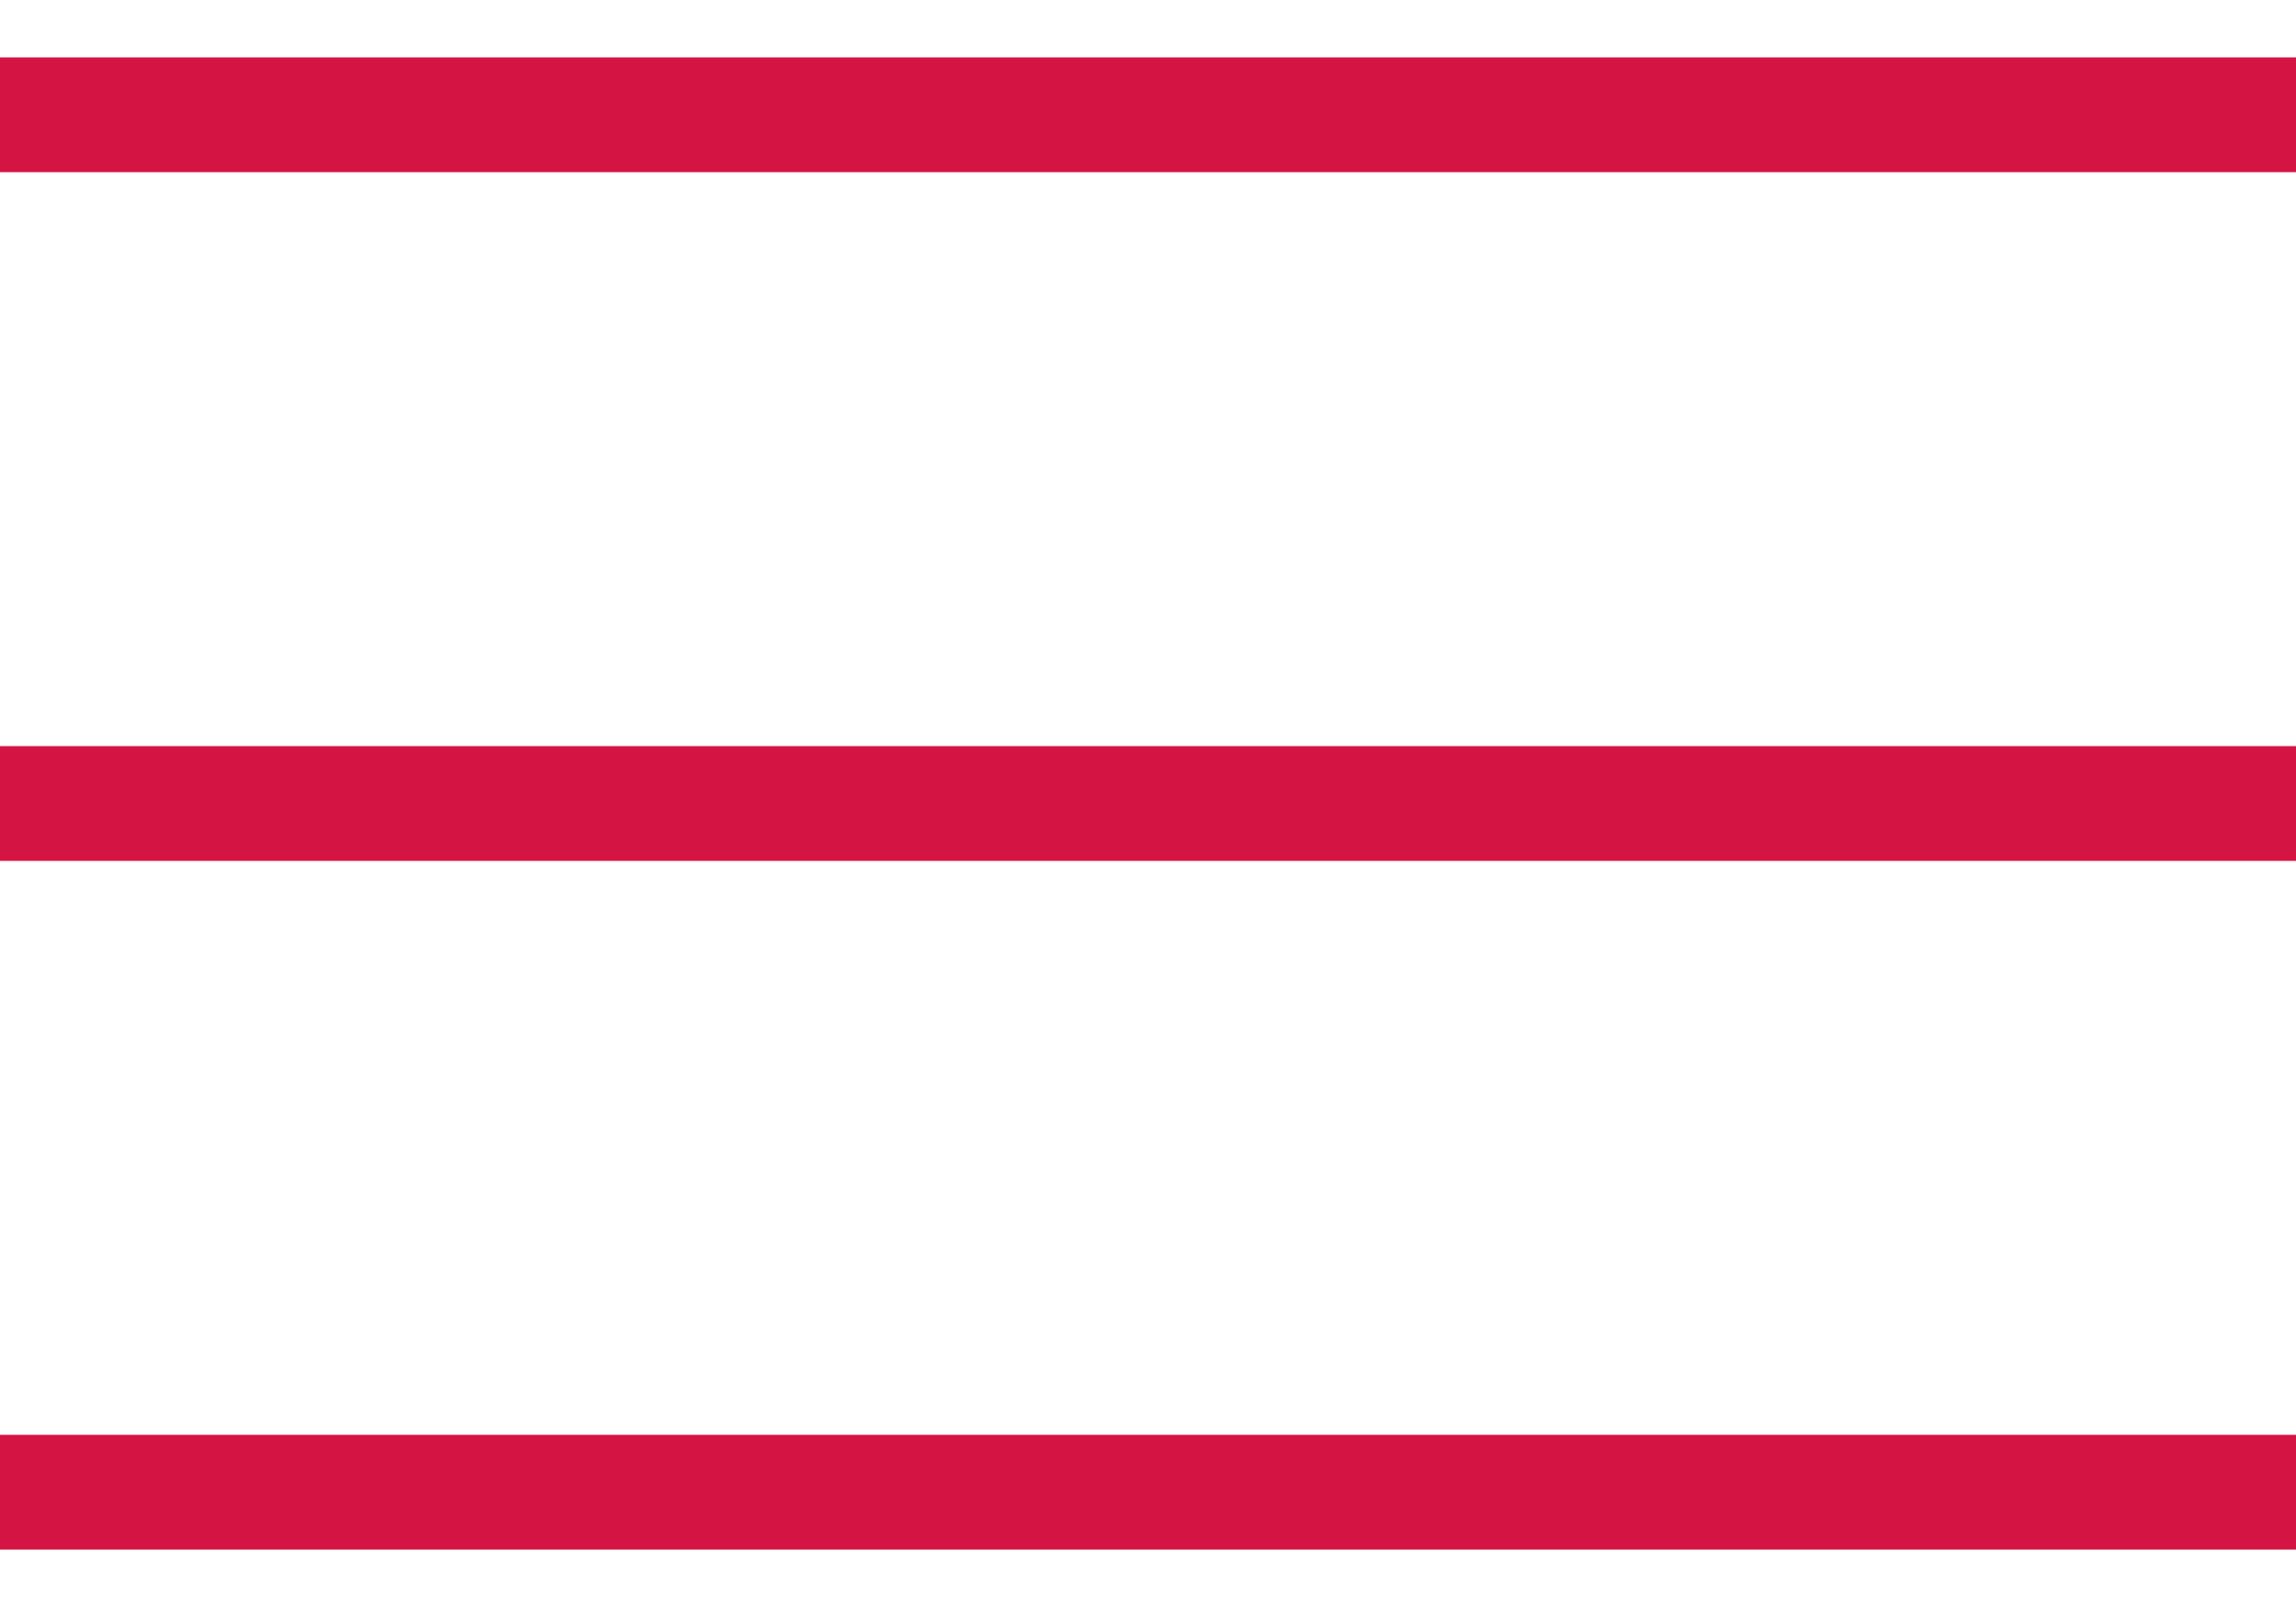
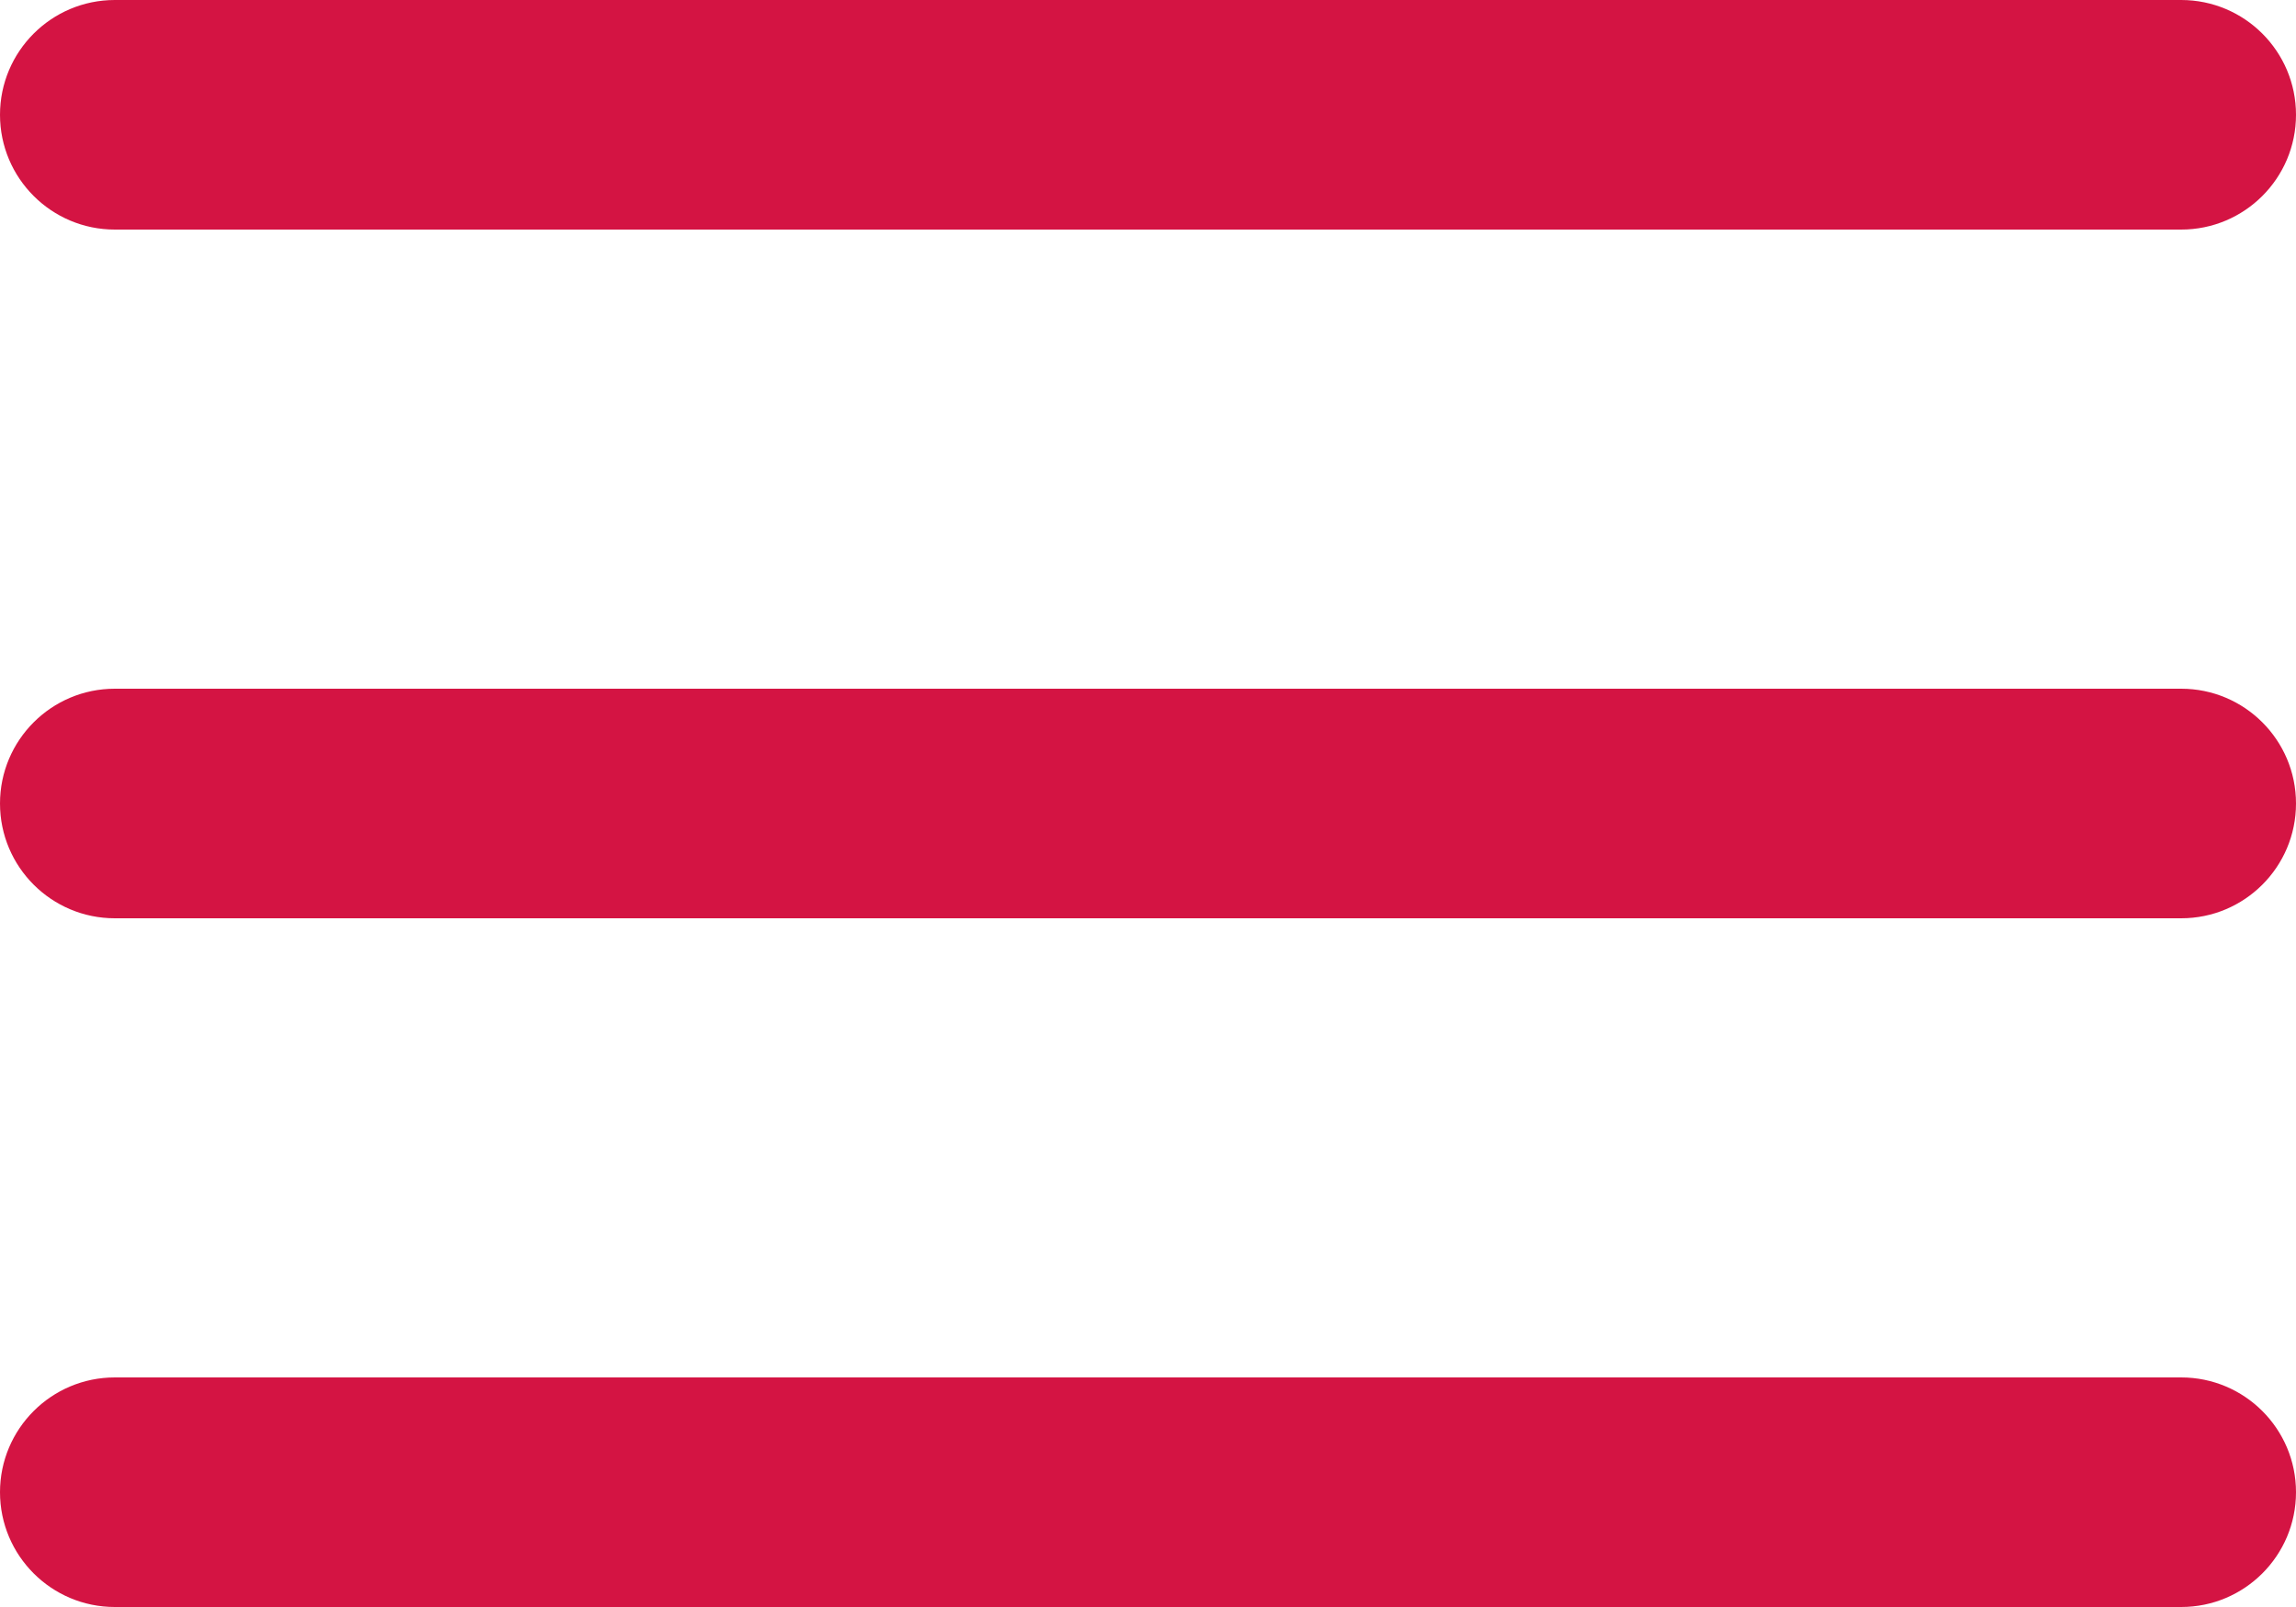
<svg xmlns="http://www.w3.org/2000/svg" width="20" height="14" viewBox="0 0 20 14" fill="none">
-   <path d="M0 1H20" stroke="#D41443" />
-   <path d="M0 7H20" stroke="#D41443" />
-   <path d="M0 13H20" stroke="#D41443" />
+   <path d="M0 1C0 0.448 0.448 0 1 0H19C19.552 0 20 0.448 20 1C20 1.552 19.552 2 19 2H1C0.448 2 0 1.552 0 1Z" fill="#D41443" />
+   <path d="M0 7C0 6.448 0.448 6 1 6H19C19.552 6 20 6.448 20 7C20 7.552 19.552 8 19 8H1C0.448 8 0 7.552 0 7Z" fill="#D41443" />
+   <path d="M1 12C0.448 12 0 12.448 0 13C0 13.552 0.448 14 1 14H19C19.552 14 20 13.552 20 13C20 12.448 19.552 12 19 12H1Z" fill="#D41443" />
</svg>
